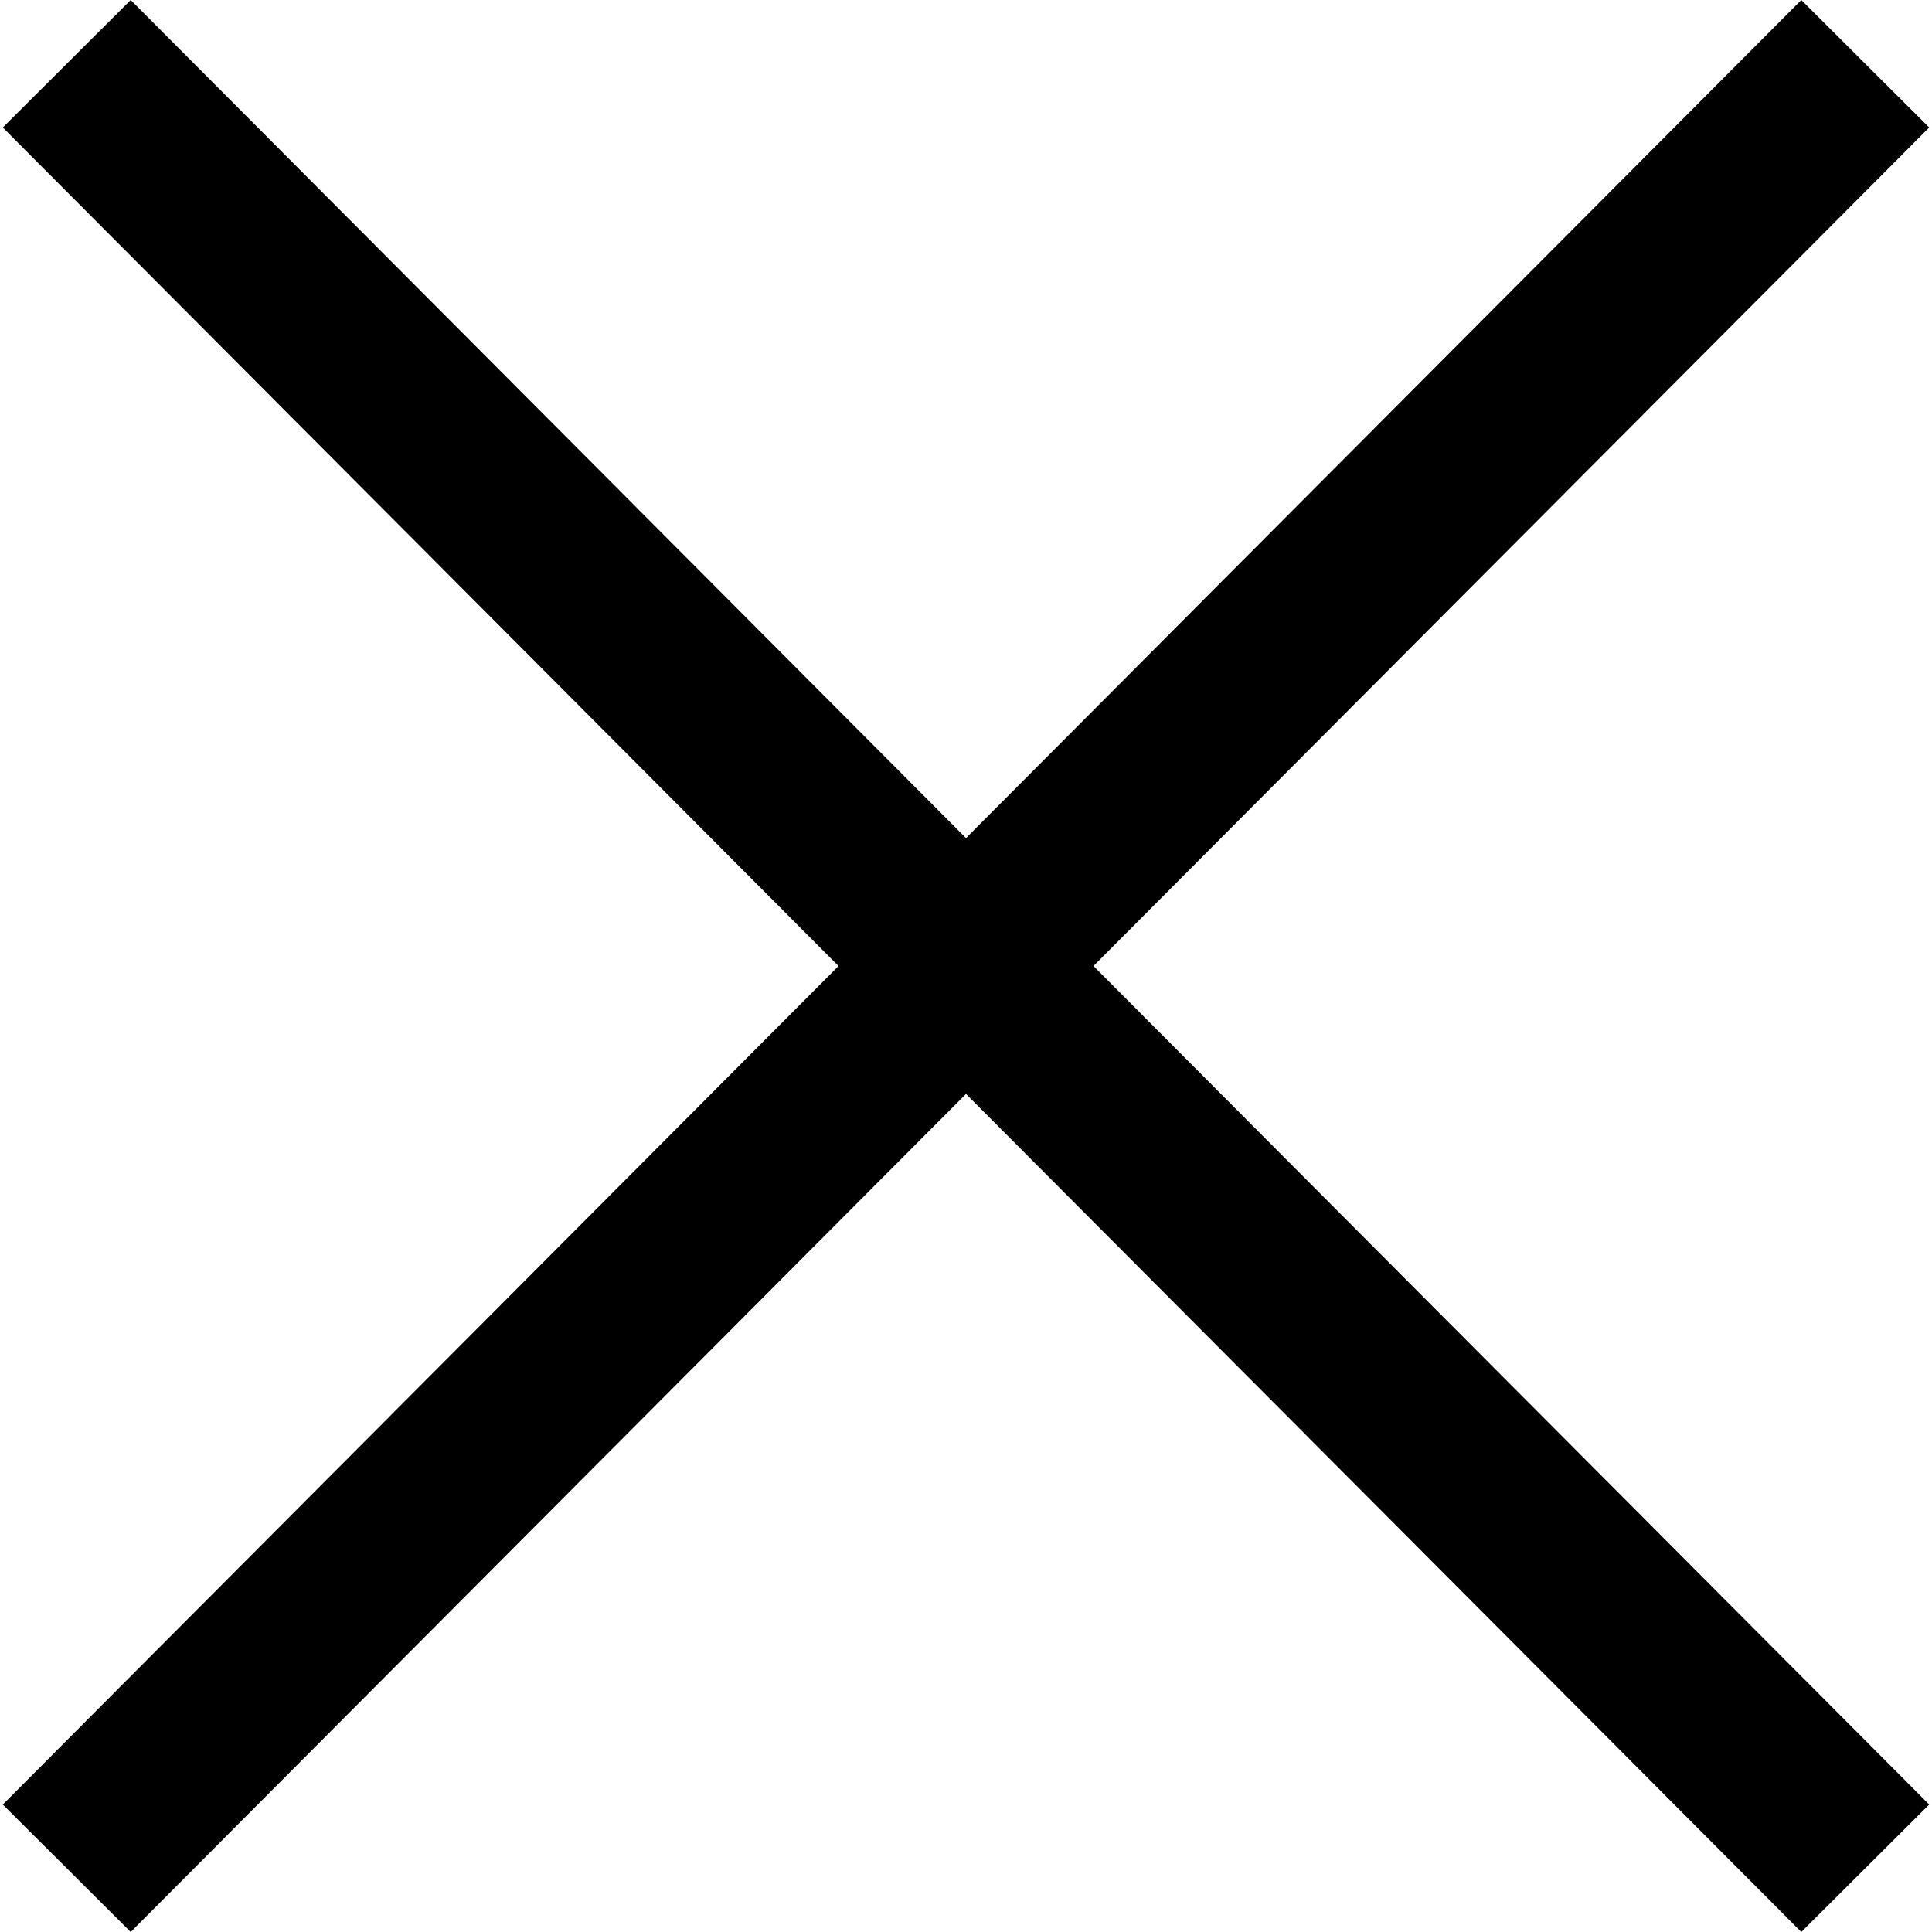
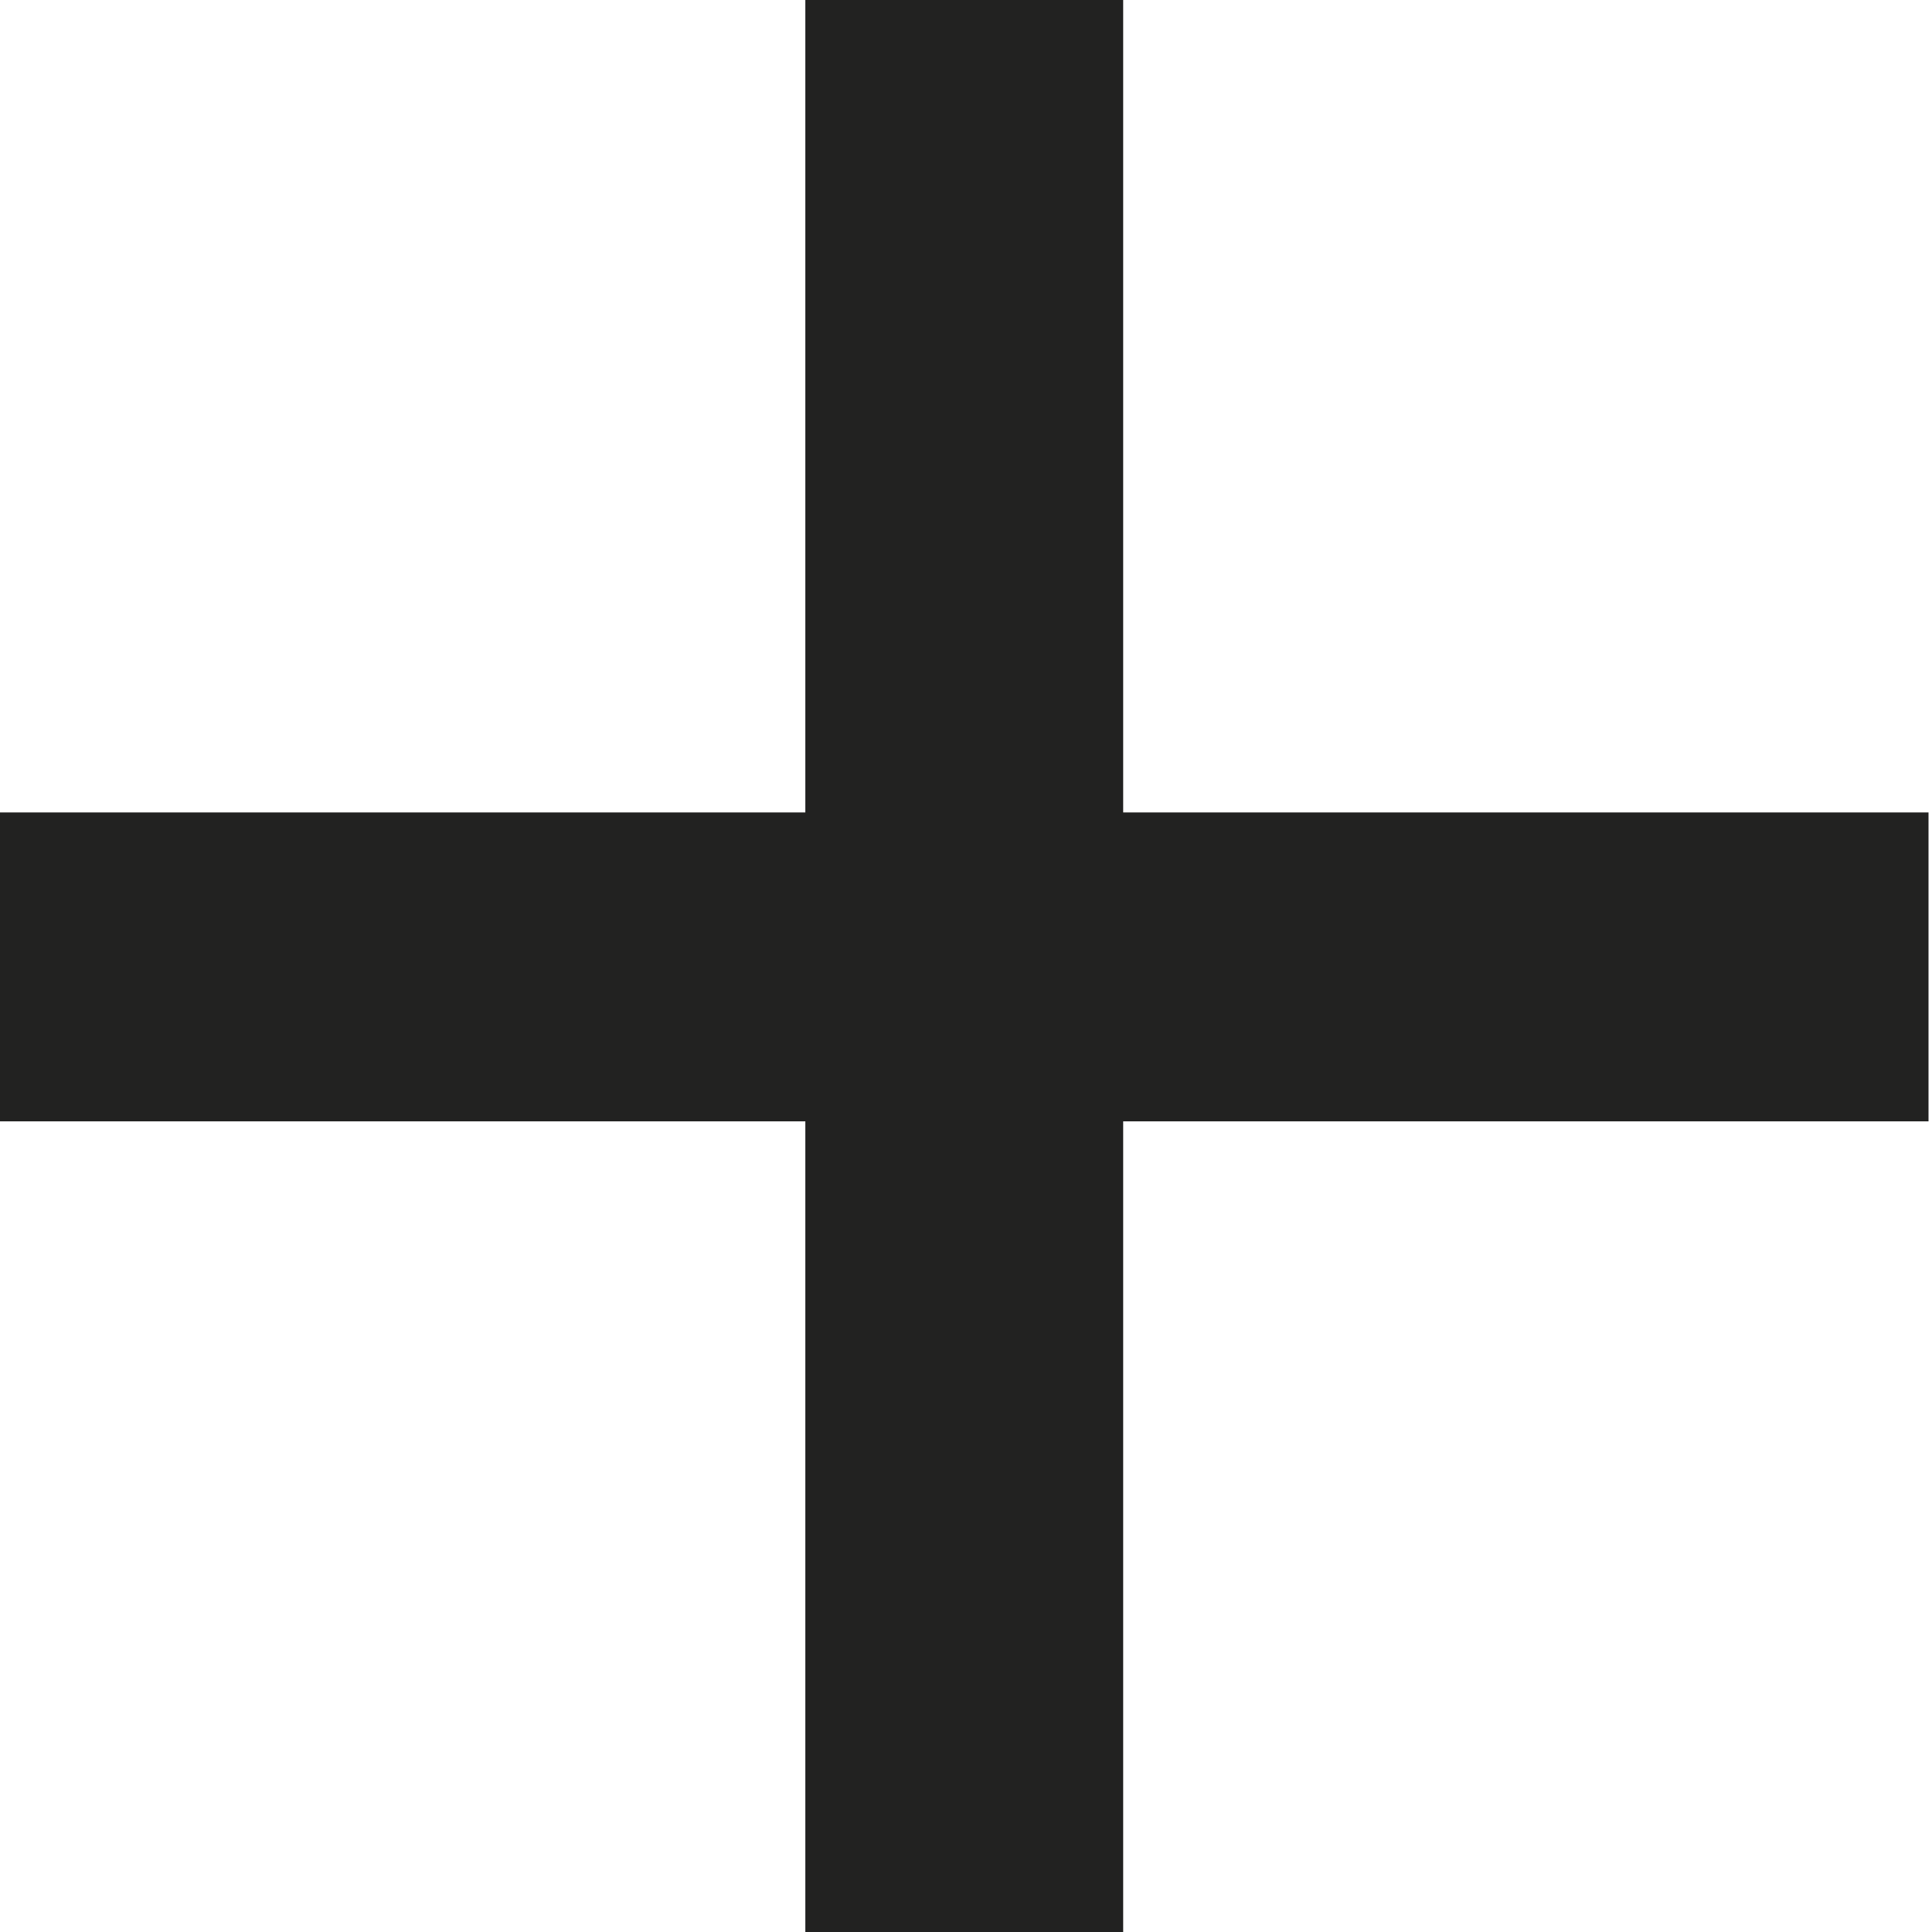
- <svg xmlns="http://www.w3.org/2000/svg" fill="#000000" height="800px" width="800px" version="1.1" id="Capa_1" viewBox="0 0 490 490" xml:space="preserve">
-   <polygon points="456.851,0 245,212.564 33.149,0 0.708,32.337 212.669,245.004 0.708,457.678 33.149,490 245,277.443 456.851,490   489.292,457.678 277.331,245.004 489.292,32.337 " />
+ <svg xmlns="http://www.w3.org/2000/svg" id="Capa_1" data-name="Capa 1" viewBox="0 0 1080 1082">
+   <defs>
+     <style>
+       .cls-1 {
+         fill: #222221;
+       }
+     </style>
+   </defs>
+   <path class="cls-1" d="m0,628v-173h451V0h178v455h451v173h-451v454h-178v-454H0Z" />
</svg>
